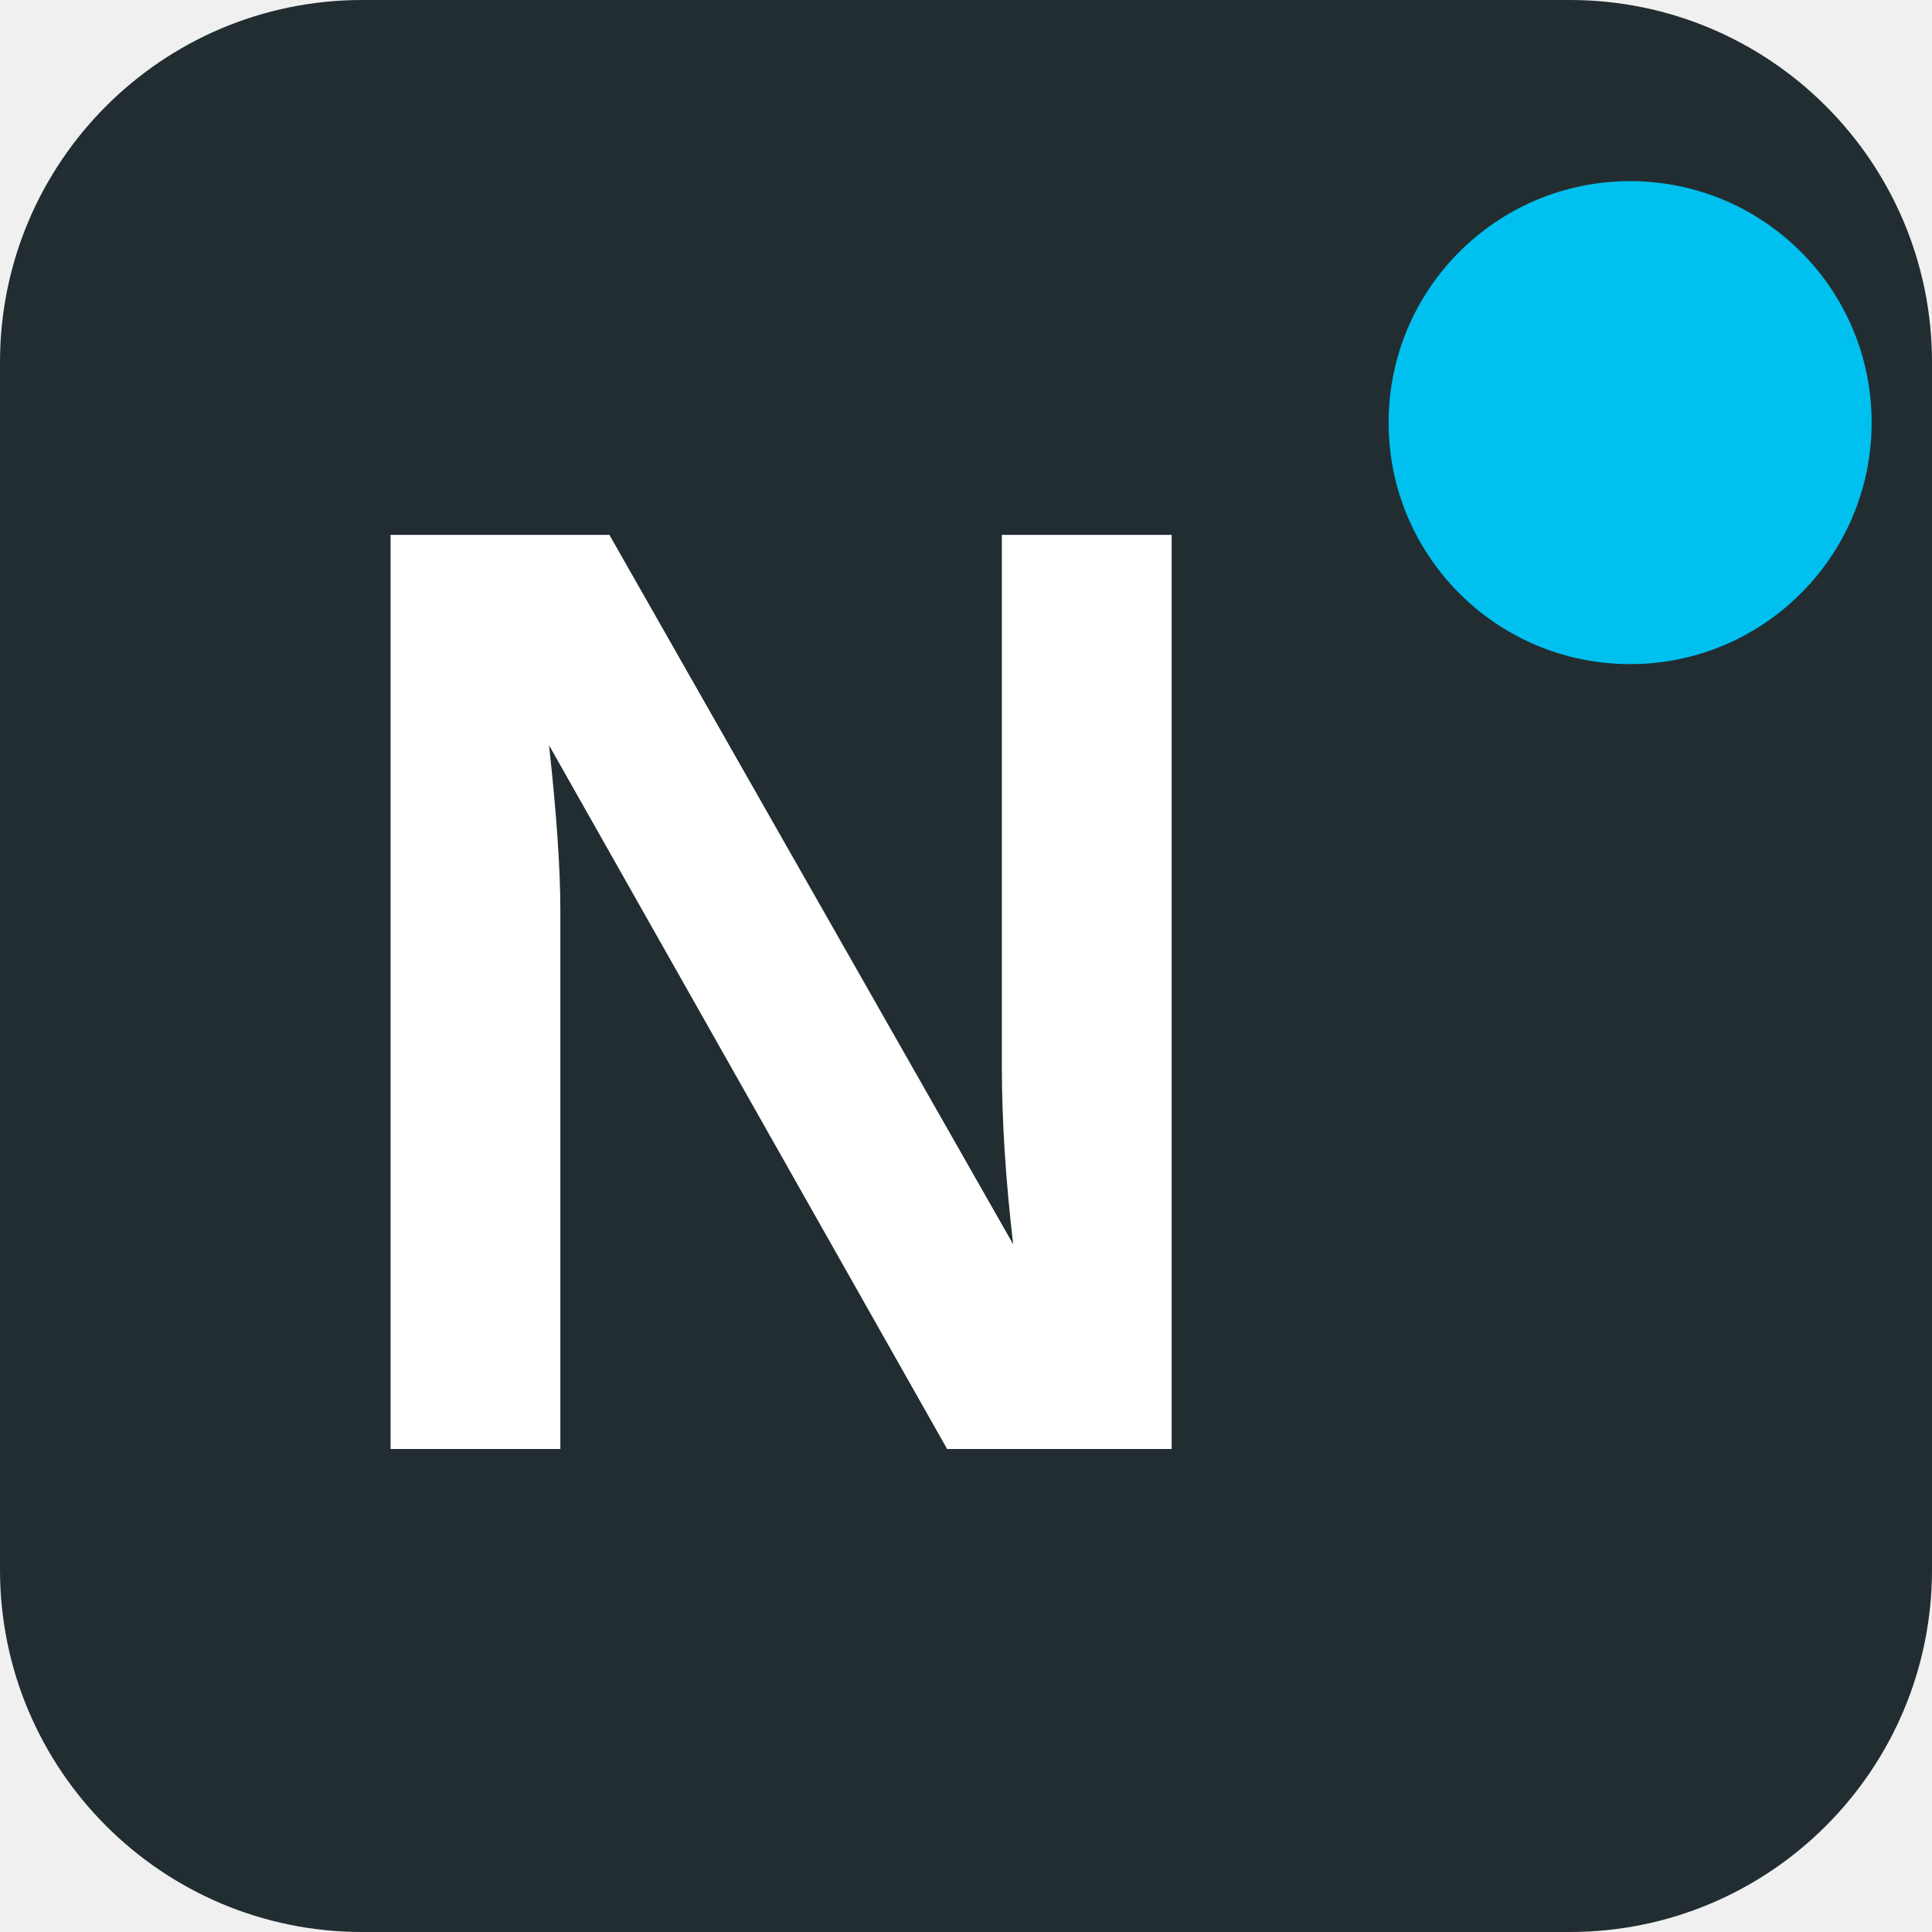
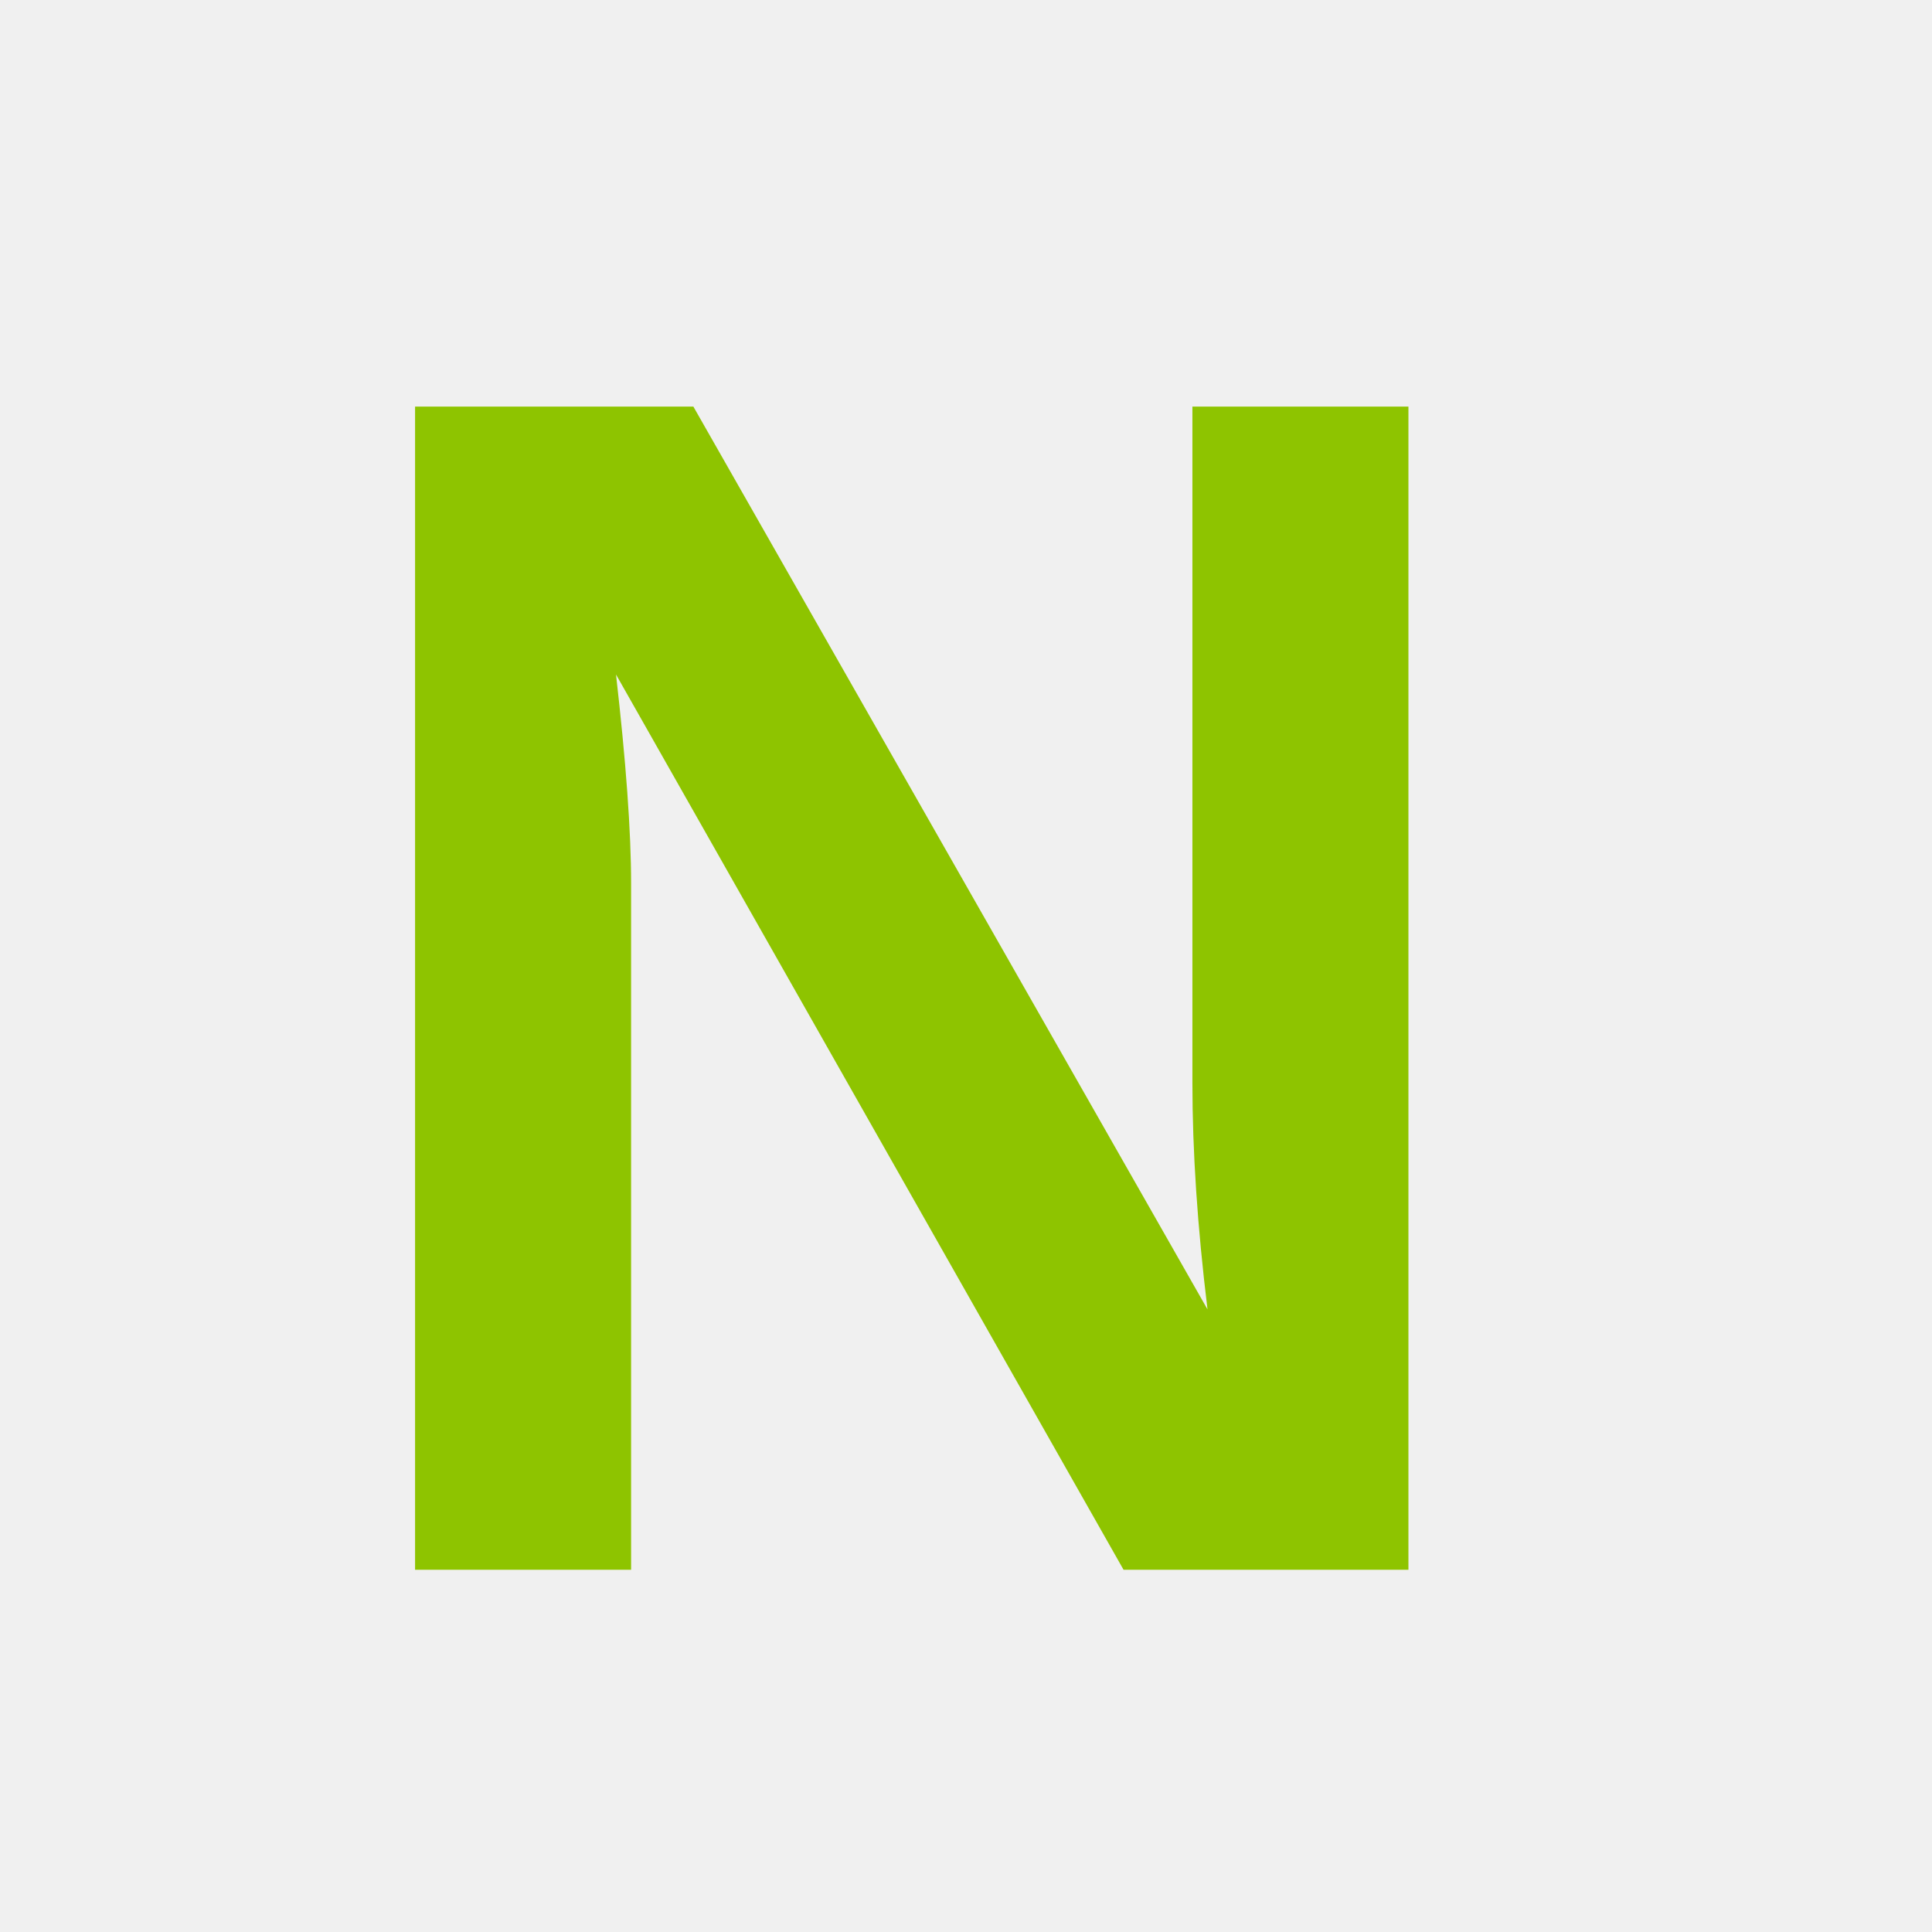
<svg xmlns="http://www.w3.org/2000/svg" viewBox="0 0 32 32" width="32" height="32">
-   <rect width="32" height="32" rx="6" fill="#222d32" />
-   <text x="5" y="24" font-family="Arial, sans-serif" font-size="22" font-weight="900" fill="#ffffff">N</text>
-   <circle cx="27" cy="7" r="4" fill="#00c0ef" />
+   <text x="5" y="26" font-family="Montserrat, Arial, sans-serif" font-size="28" font-weight="900" fill="#8ec400">N</text>
</svg>
